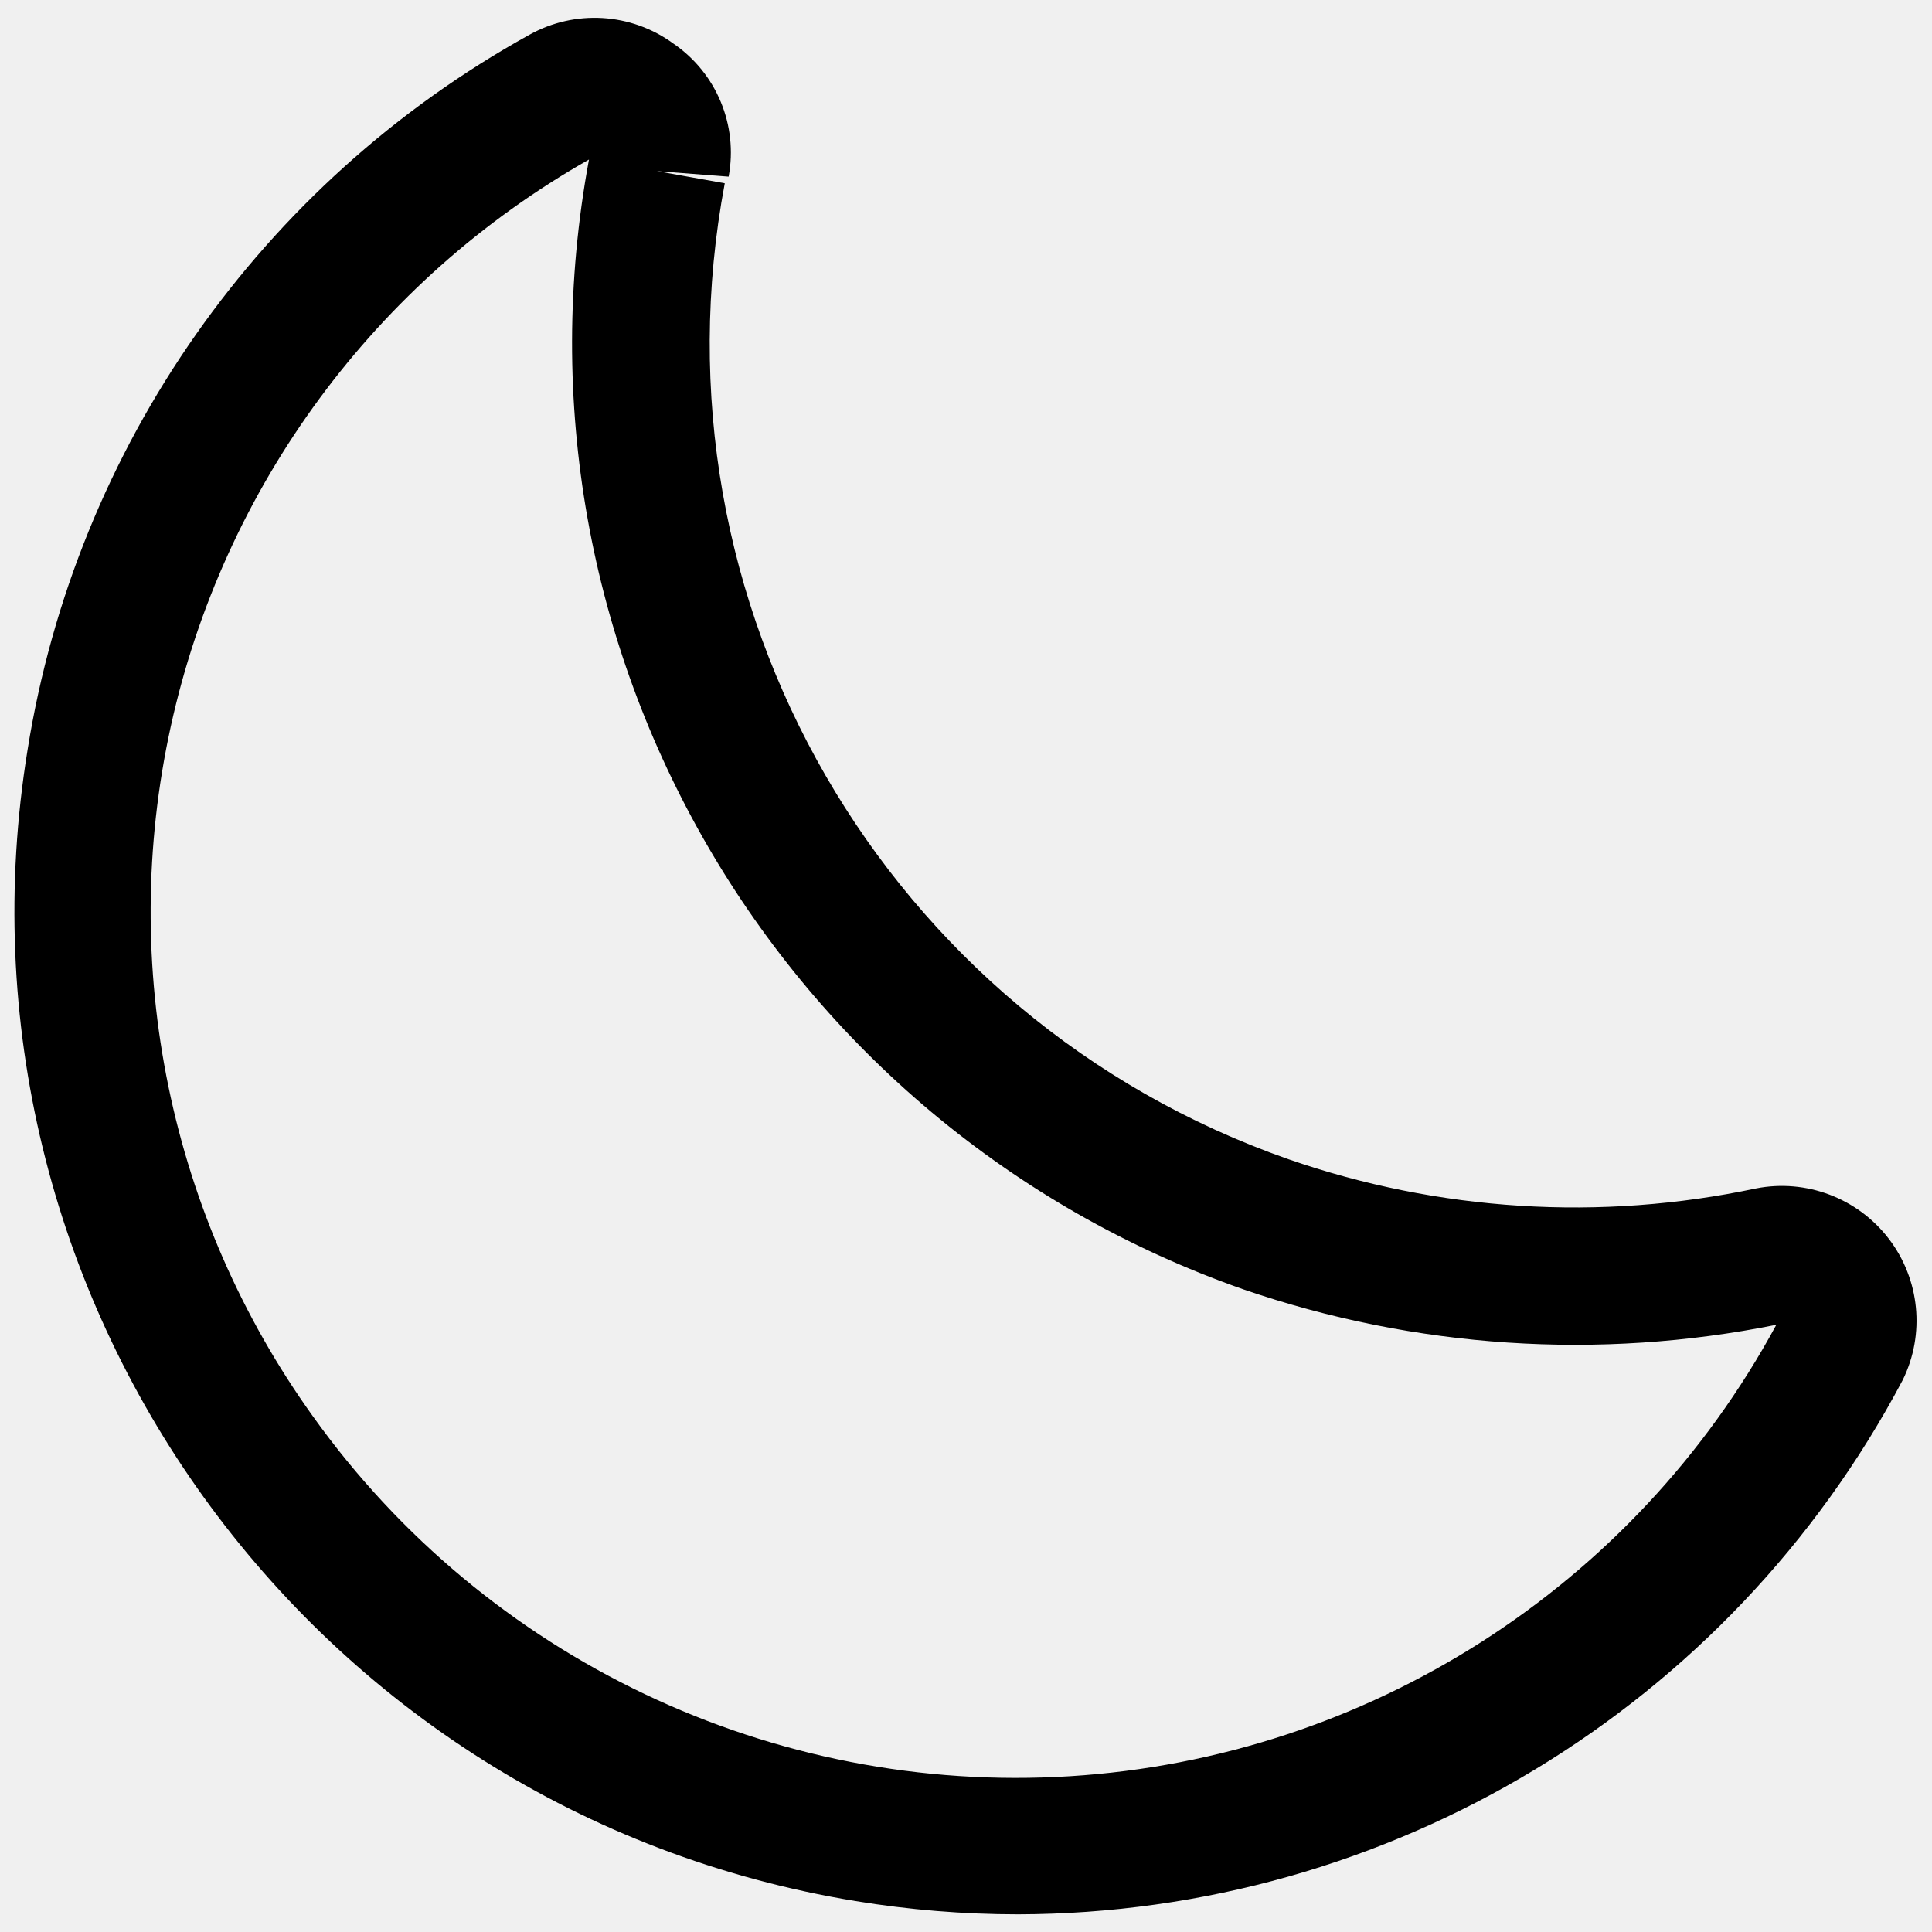
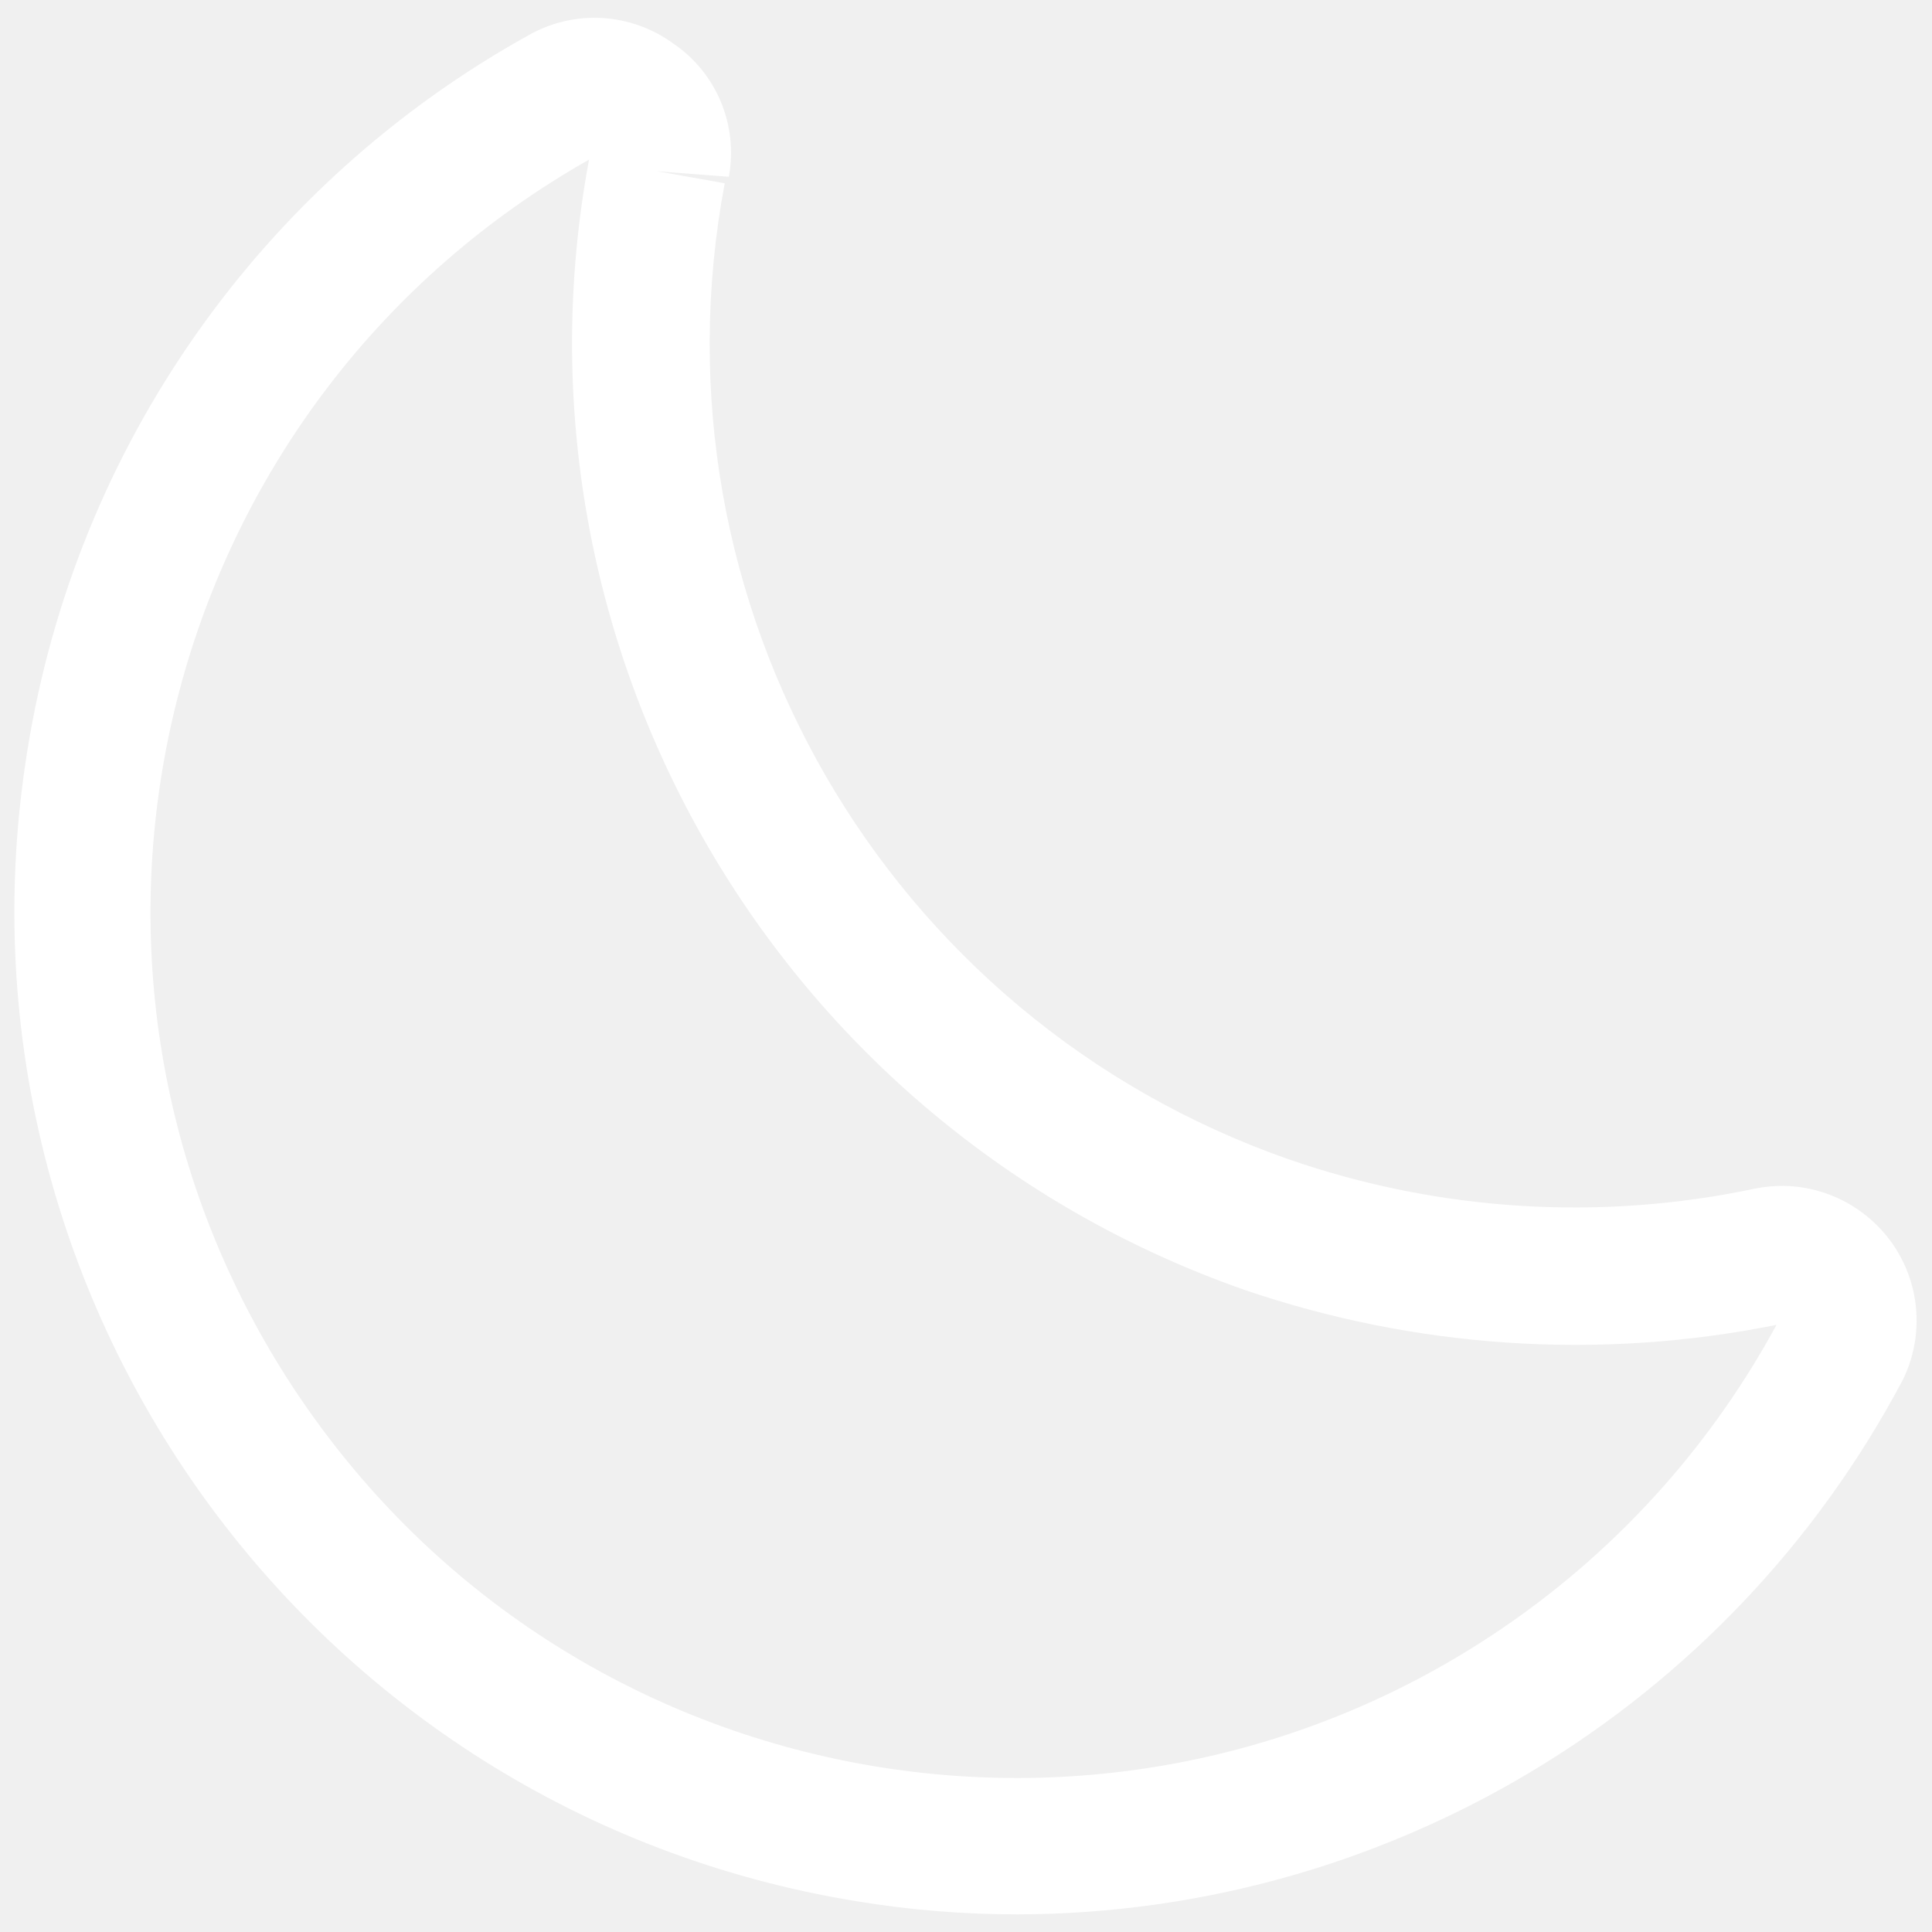
- <svg xmlns="http://www.w3.org/2000/svg" fill="#000000" width="800px" height="800px" viewBox="0 0 35 35" data-name="Layer 2" id="Layer_2">
-   <path d="M18.44,34.68a18.22,18.22,0,0,1-2.94-.24,18.18,18.18,0,0,1-15-20.86A18.06,18.06,0,0,1,9.59.63,2.42,2.42,0,0,1,12.2.79a2.39,2.39,0,0,1,1,2.41L11.9,3.1l1.23.22A15.66,15.66,0,0,0,23.34,21h0a15.82,15.82,0,0,0,8.47.53A2.44,2.44,0,0,1,34.47,25,18.18,18.18,0,0,1,18.44,34.68ZM10.67,2.89a15.67,15.67,0,0,0-5,22.77A15.66,15.66,0,0,0,32.18,24a18.49,18.49,0,0,1-9.65-.64A18.18,18.18,0,0,1,10.67,2.89Z" />
+ <svg xmlns="http://www.w3.org/2000/svg" version="1.1" id="Layer_2_00000056399981187951003550000013636322470543254205_" x="0px" y="0px" viewBox="0 0 800 800" style="enable-background:new 0 0 800 800;" xml:space="preserve">
+   <style type="text/css">
+ 	.st0{fill:#FFFFFF;}
+ </style>
+   <path class="st0" d="M421.5,792.7c-22.5,0-45-1.8-67.2-5.5C128,750.1-25.4,536.7,11.4,310.4C31.5,185,108.1,75.9,219.2,14.4  c18.9-10.6,42.2-9.1,59.7,3.7c17.9,12.2,26.8,33.8,22.9,55.1L272,70.9l28.1,5C267.3,249.8,366.5,421.5,533.5,480l0,0  c62.2,21.6,129.2,25.8,193.6,12.1c30.2-5.9,59.5,13.8,65.5,44c2.3,12,0.7,24.4-4.7,35.3C716,707.2,575.1,792.3,421.5,792.7z   M243.9,66.1C71.8,163.6,11.4,382.2,109,554.3c6.3,11.1,13.2,21.9,20.6,32.2c115,160.8,338.6,197.9,499.4,82.9  c44.2-31.6,80.7-73,106.6-120.8c-73.5,14.8-149.6,9.7-220.6-14.6C321.6,466.1,206.5,267.5,243.9,66.1z" />
</svg>
